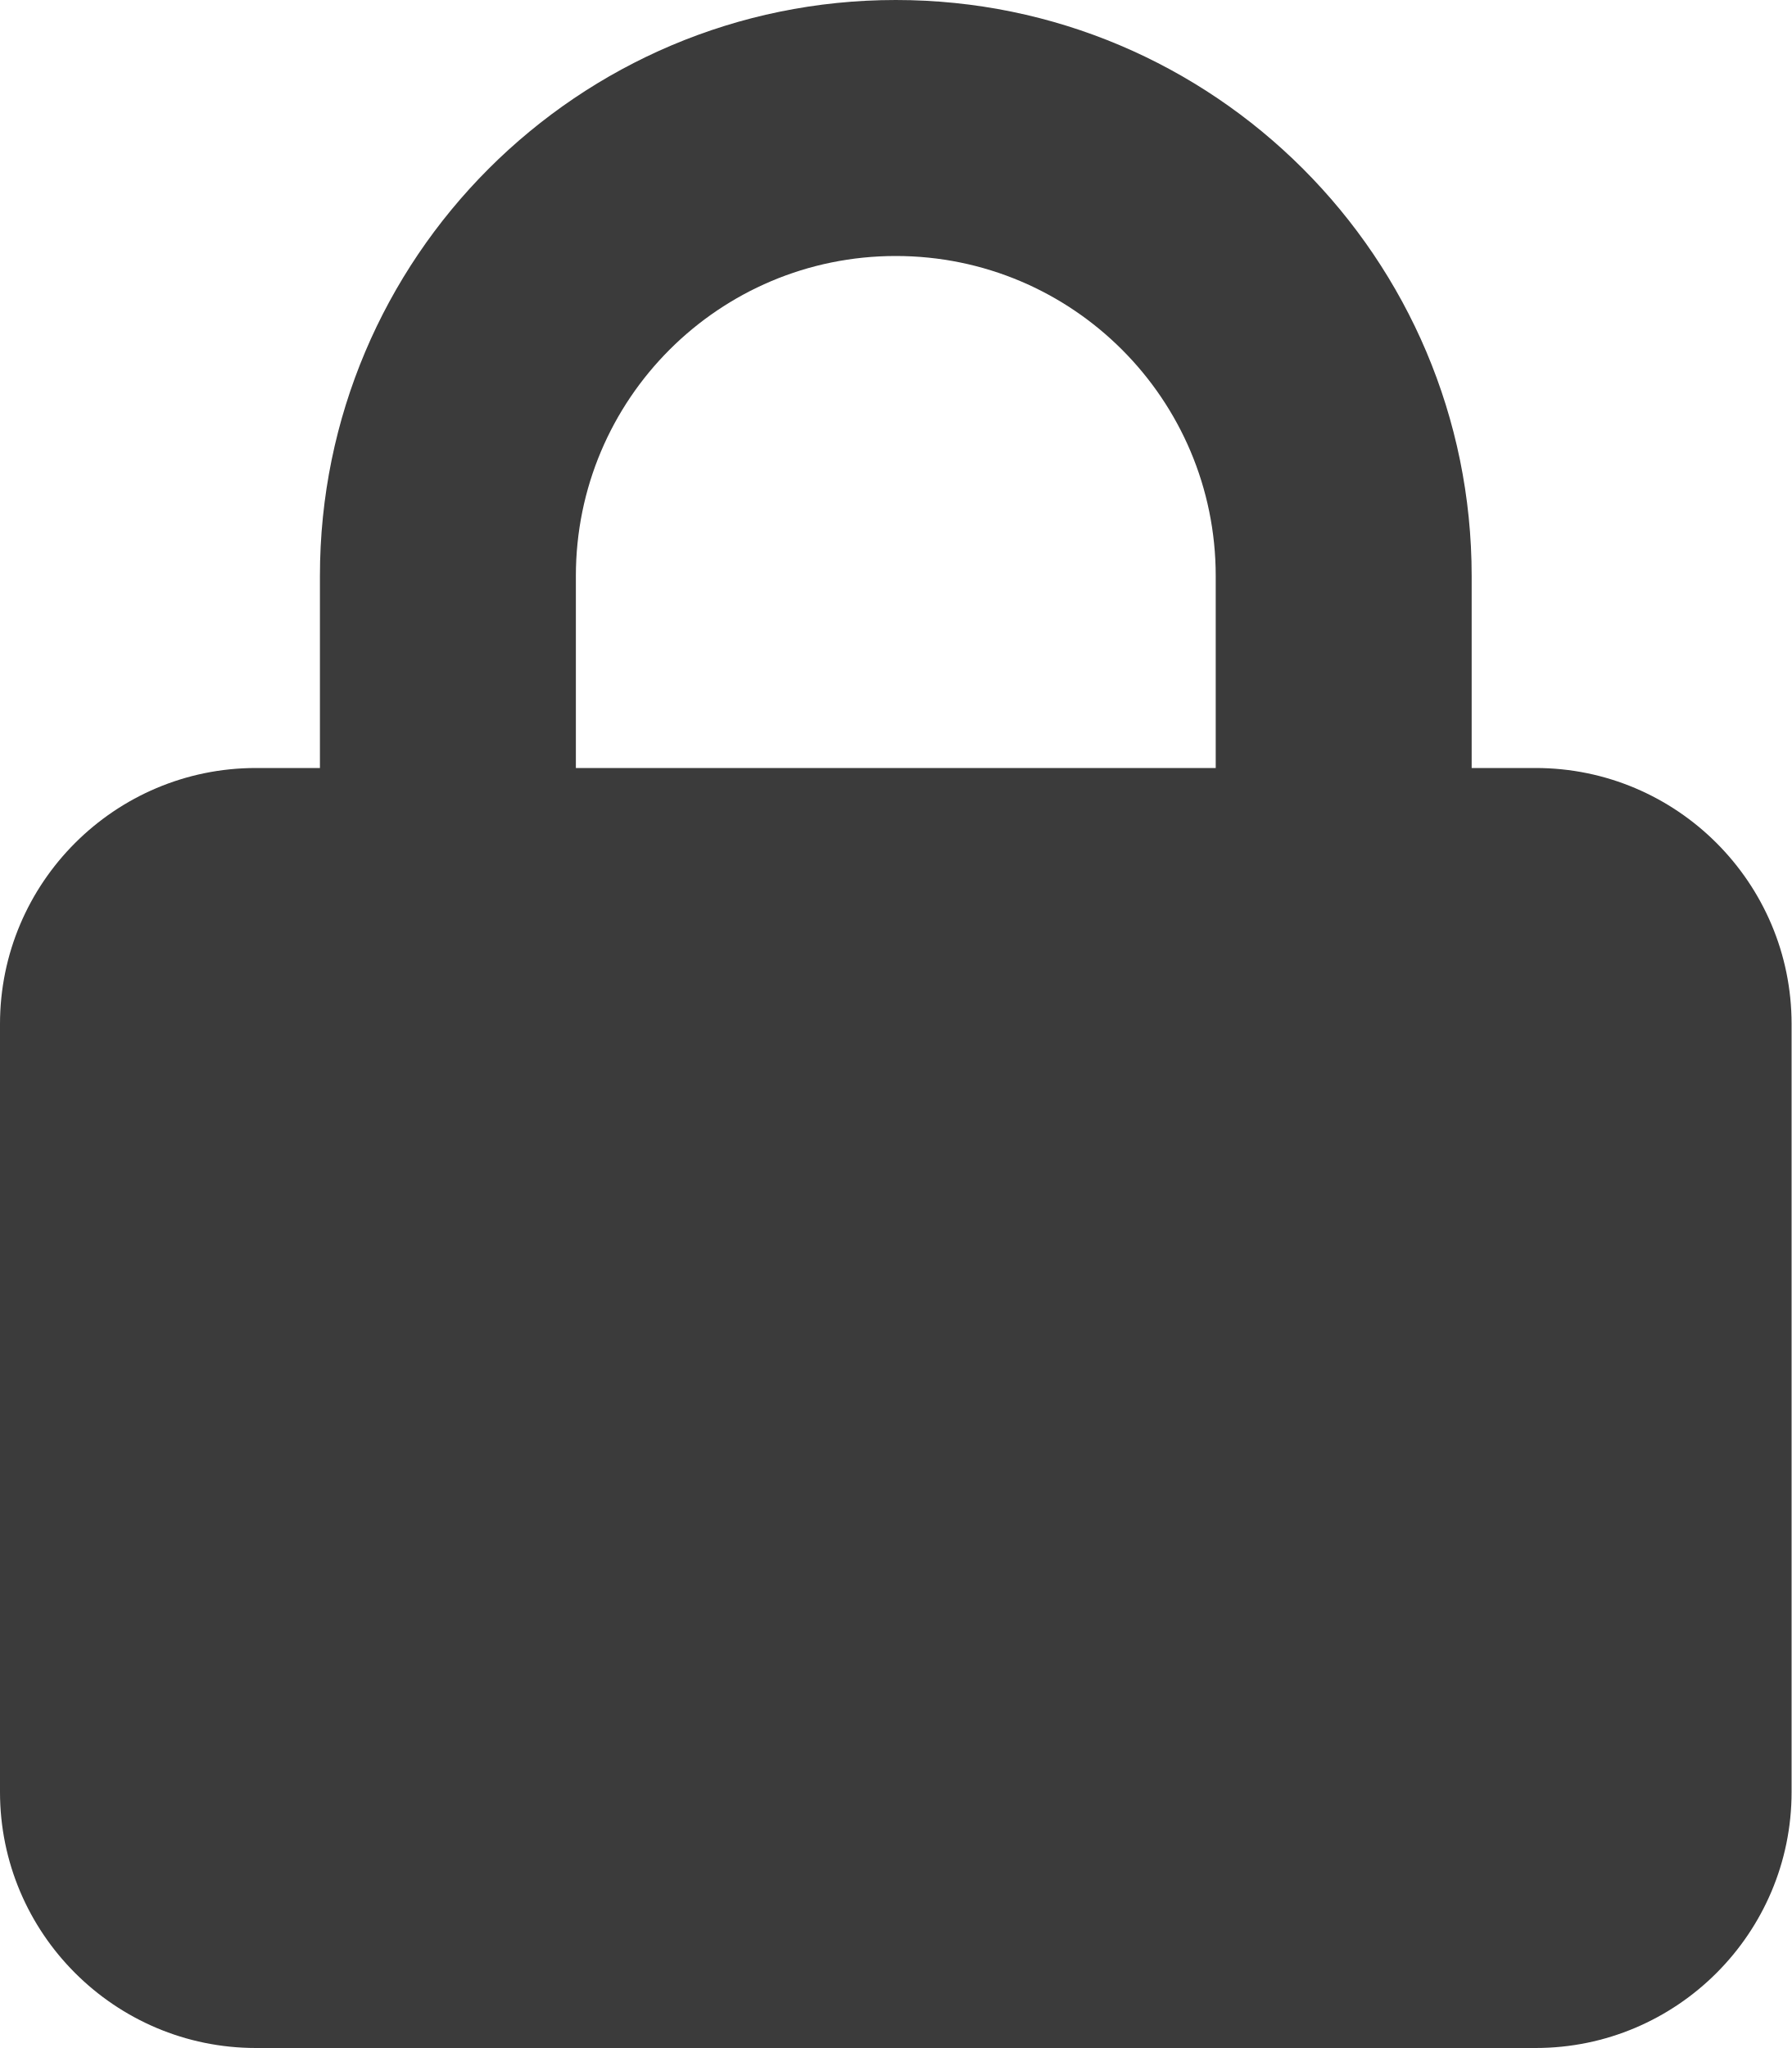
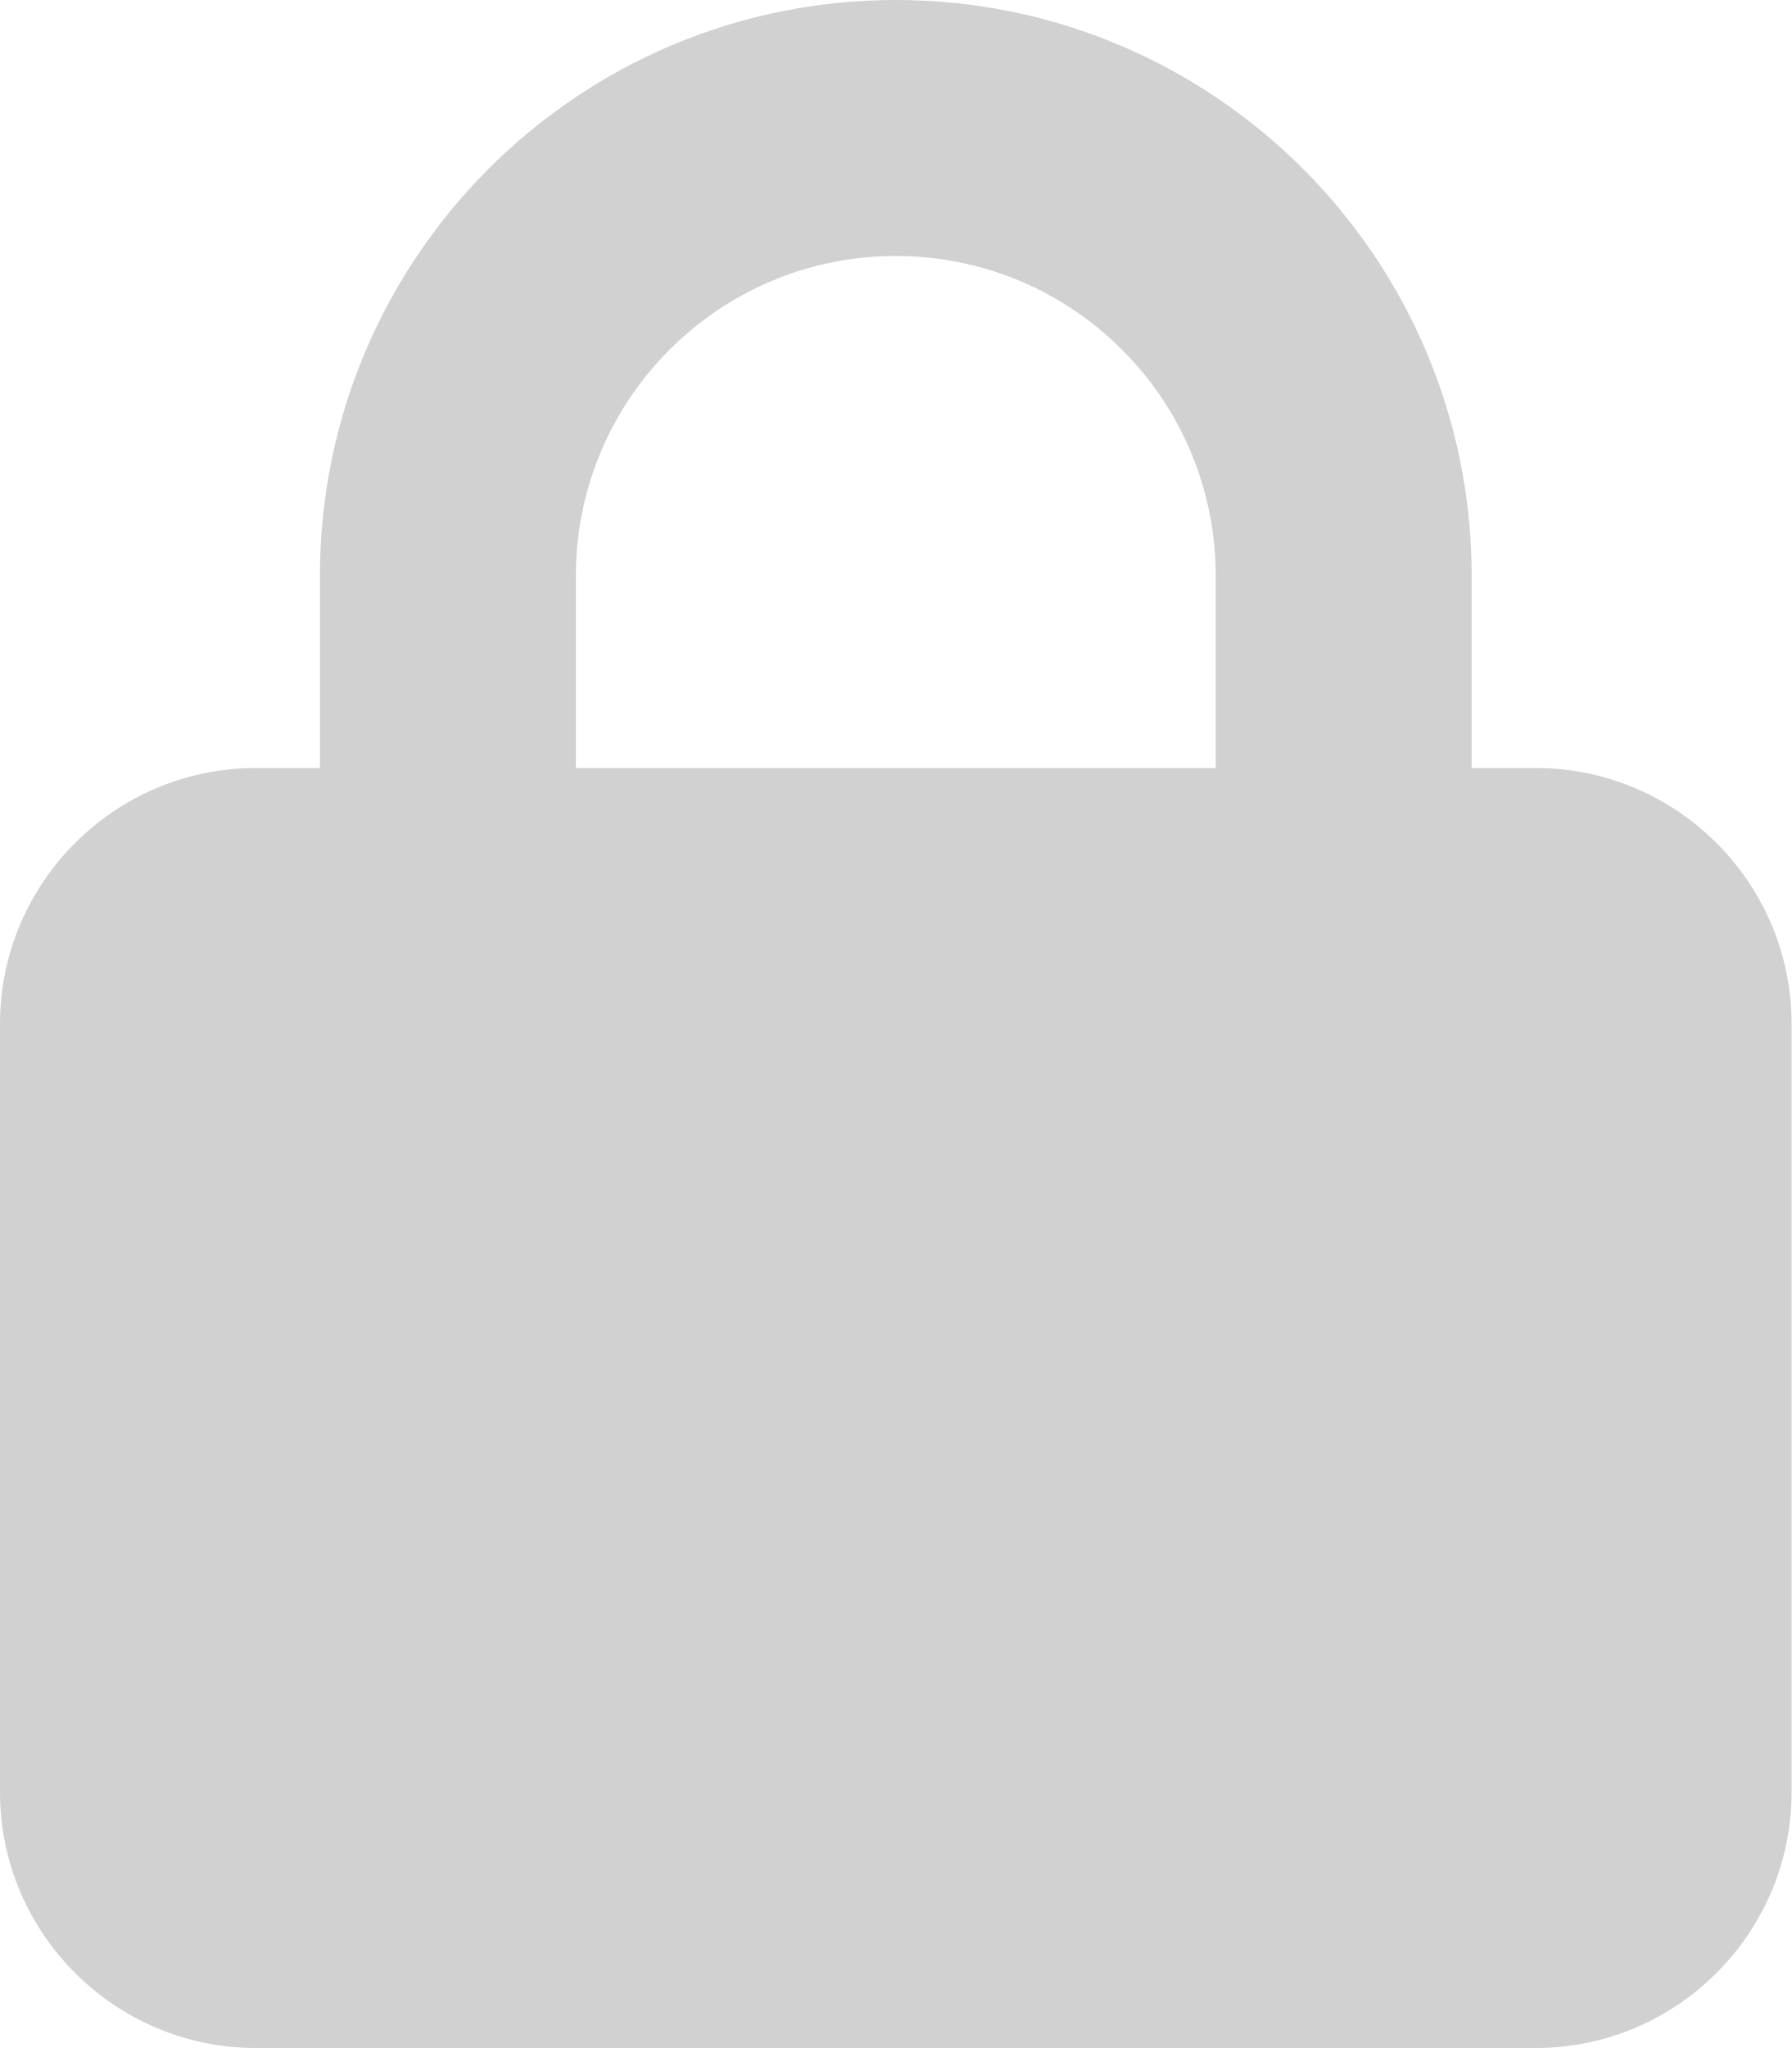
- <svg xmlns="http://www.w3.org/2000/svg" viewBox="0 0 448 512">
-   <path fill="#3b3b3b" d="M144 144v48H304V144c0-44.2-35.8-80-80-80s-80 35.8-80 80zM80 192V144C80 64.5 144.5 0 224 0s144 64.5 144 144v48h16c35.3 0 64 28.7 64 64V448c0 35.3-28.7 64-64 64H64c-35.3 0-64-28.7-64-64V256c0-35.3 28.7-64 64-64H80z" />
+ <svg xmlns="http://www.w3.org/2000/svg" height="10" width="8.75" viewBox="0 0 448 512">
+   <path fill="#d1d1d1" d="M144 144v48H304V144c0-44.2-35.8-80-80-80s-80 35.8-80 80zM80 192V144C80 64.5 144.5 0 224 0s144 64.5 144 144v48h16c35.3 0 64 28.7 64 64V448c0 35.3-28.7 64-64 64H64c-35.3 0-64-28.7-64-64V256c0-35.3 28.7-64 64-64H80z" />
</svg>
